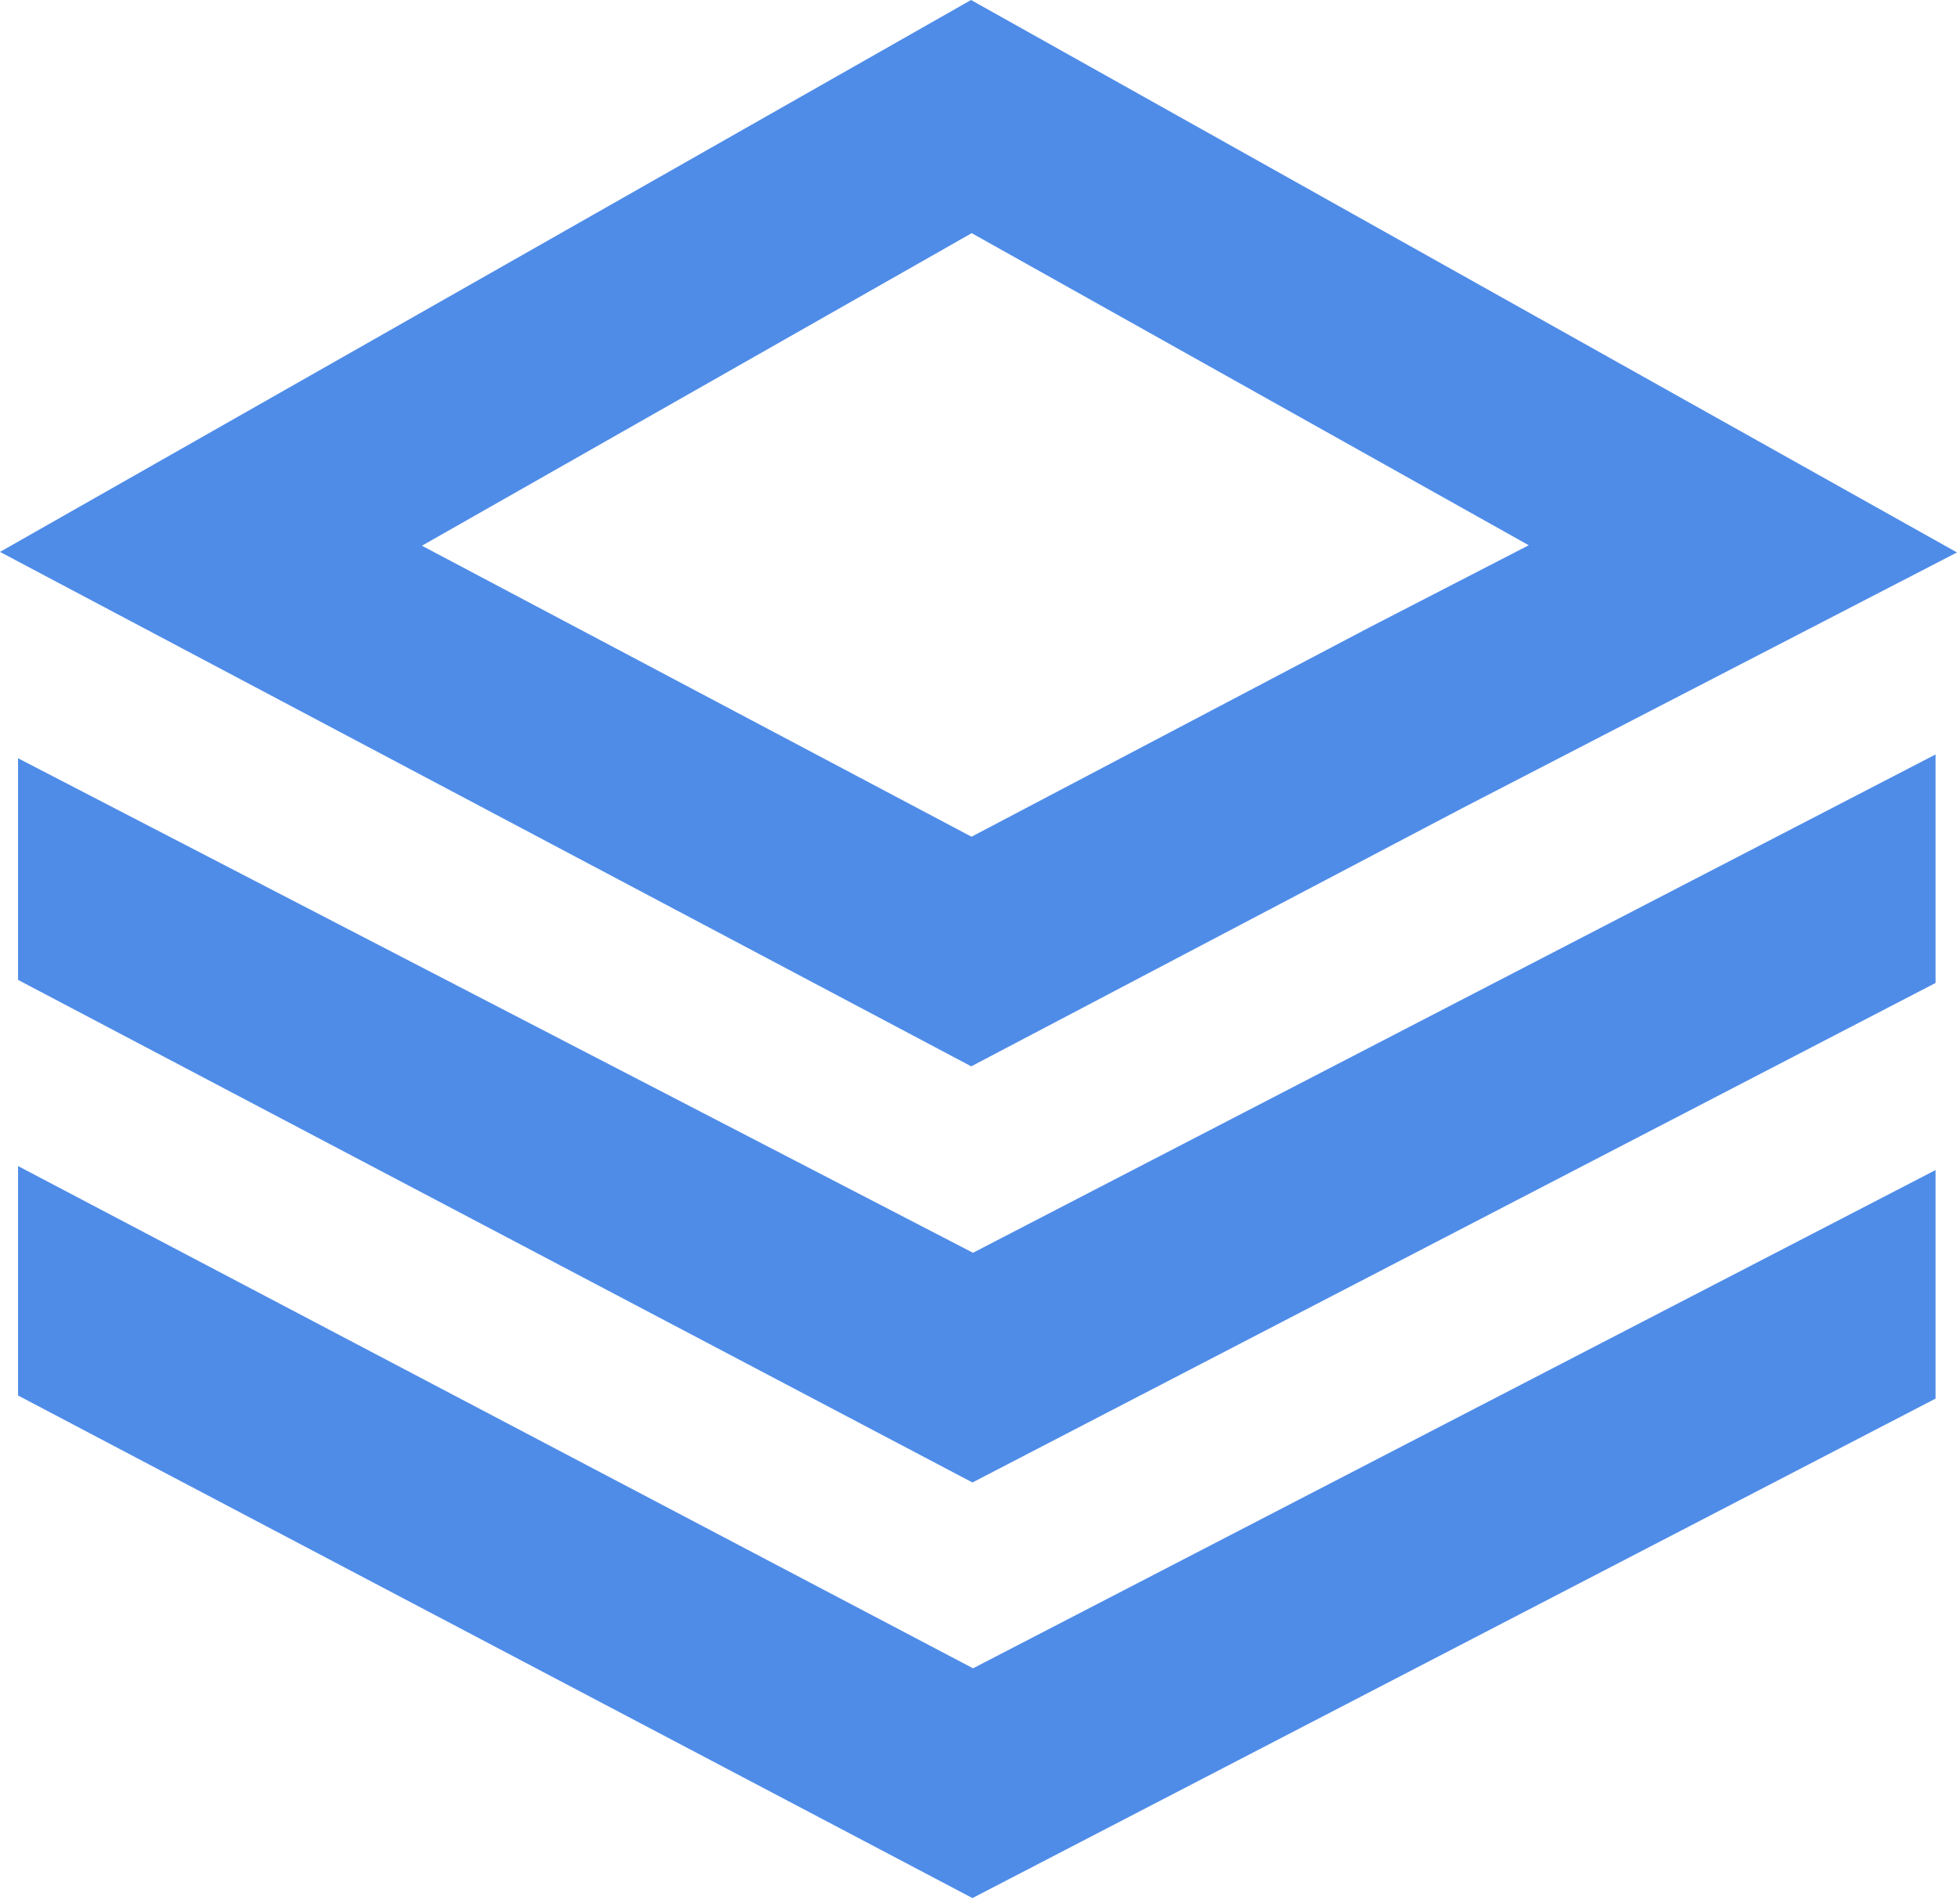
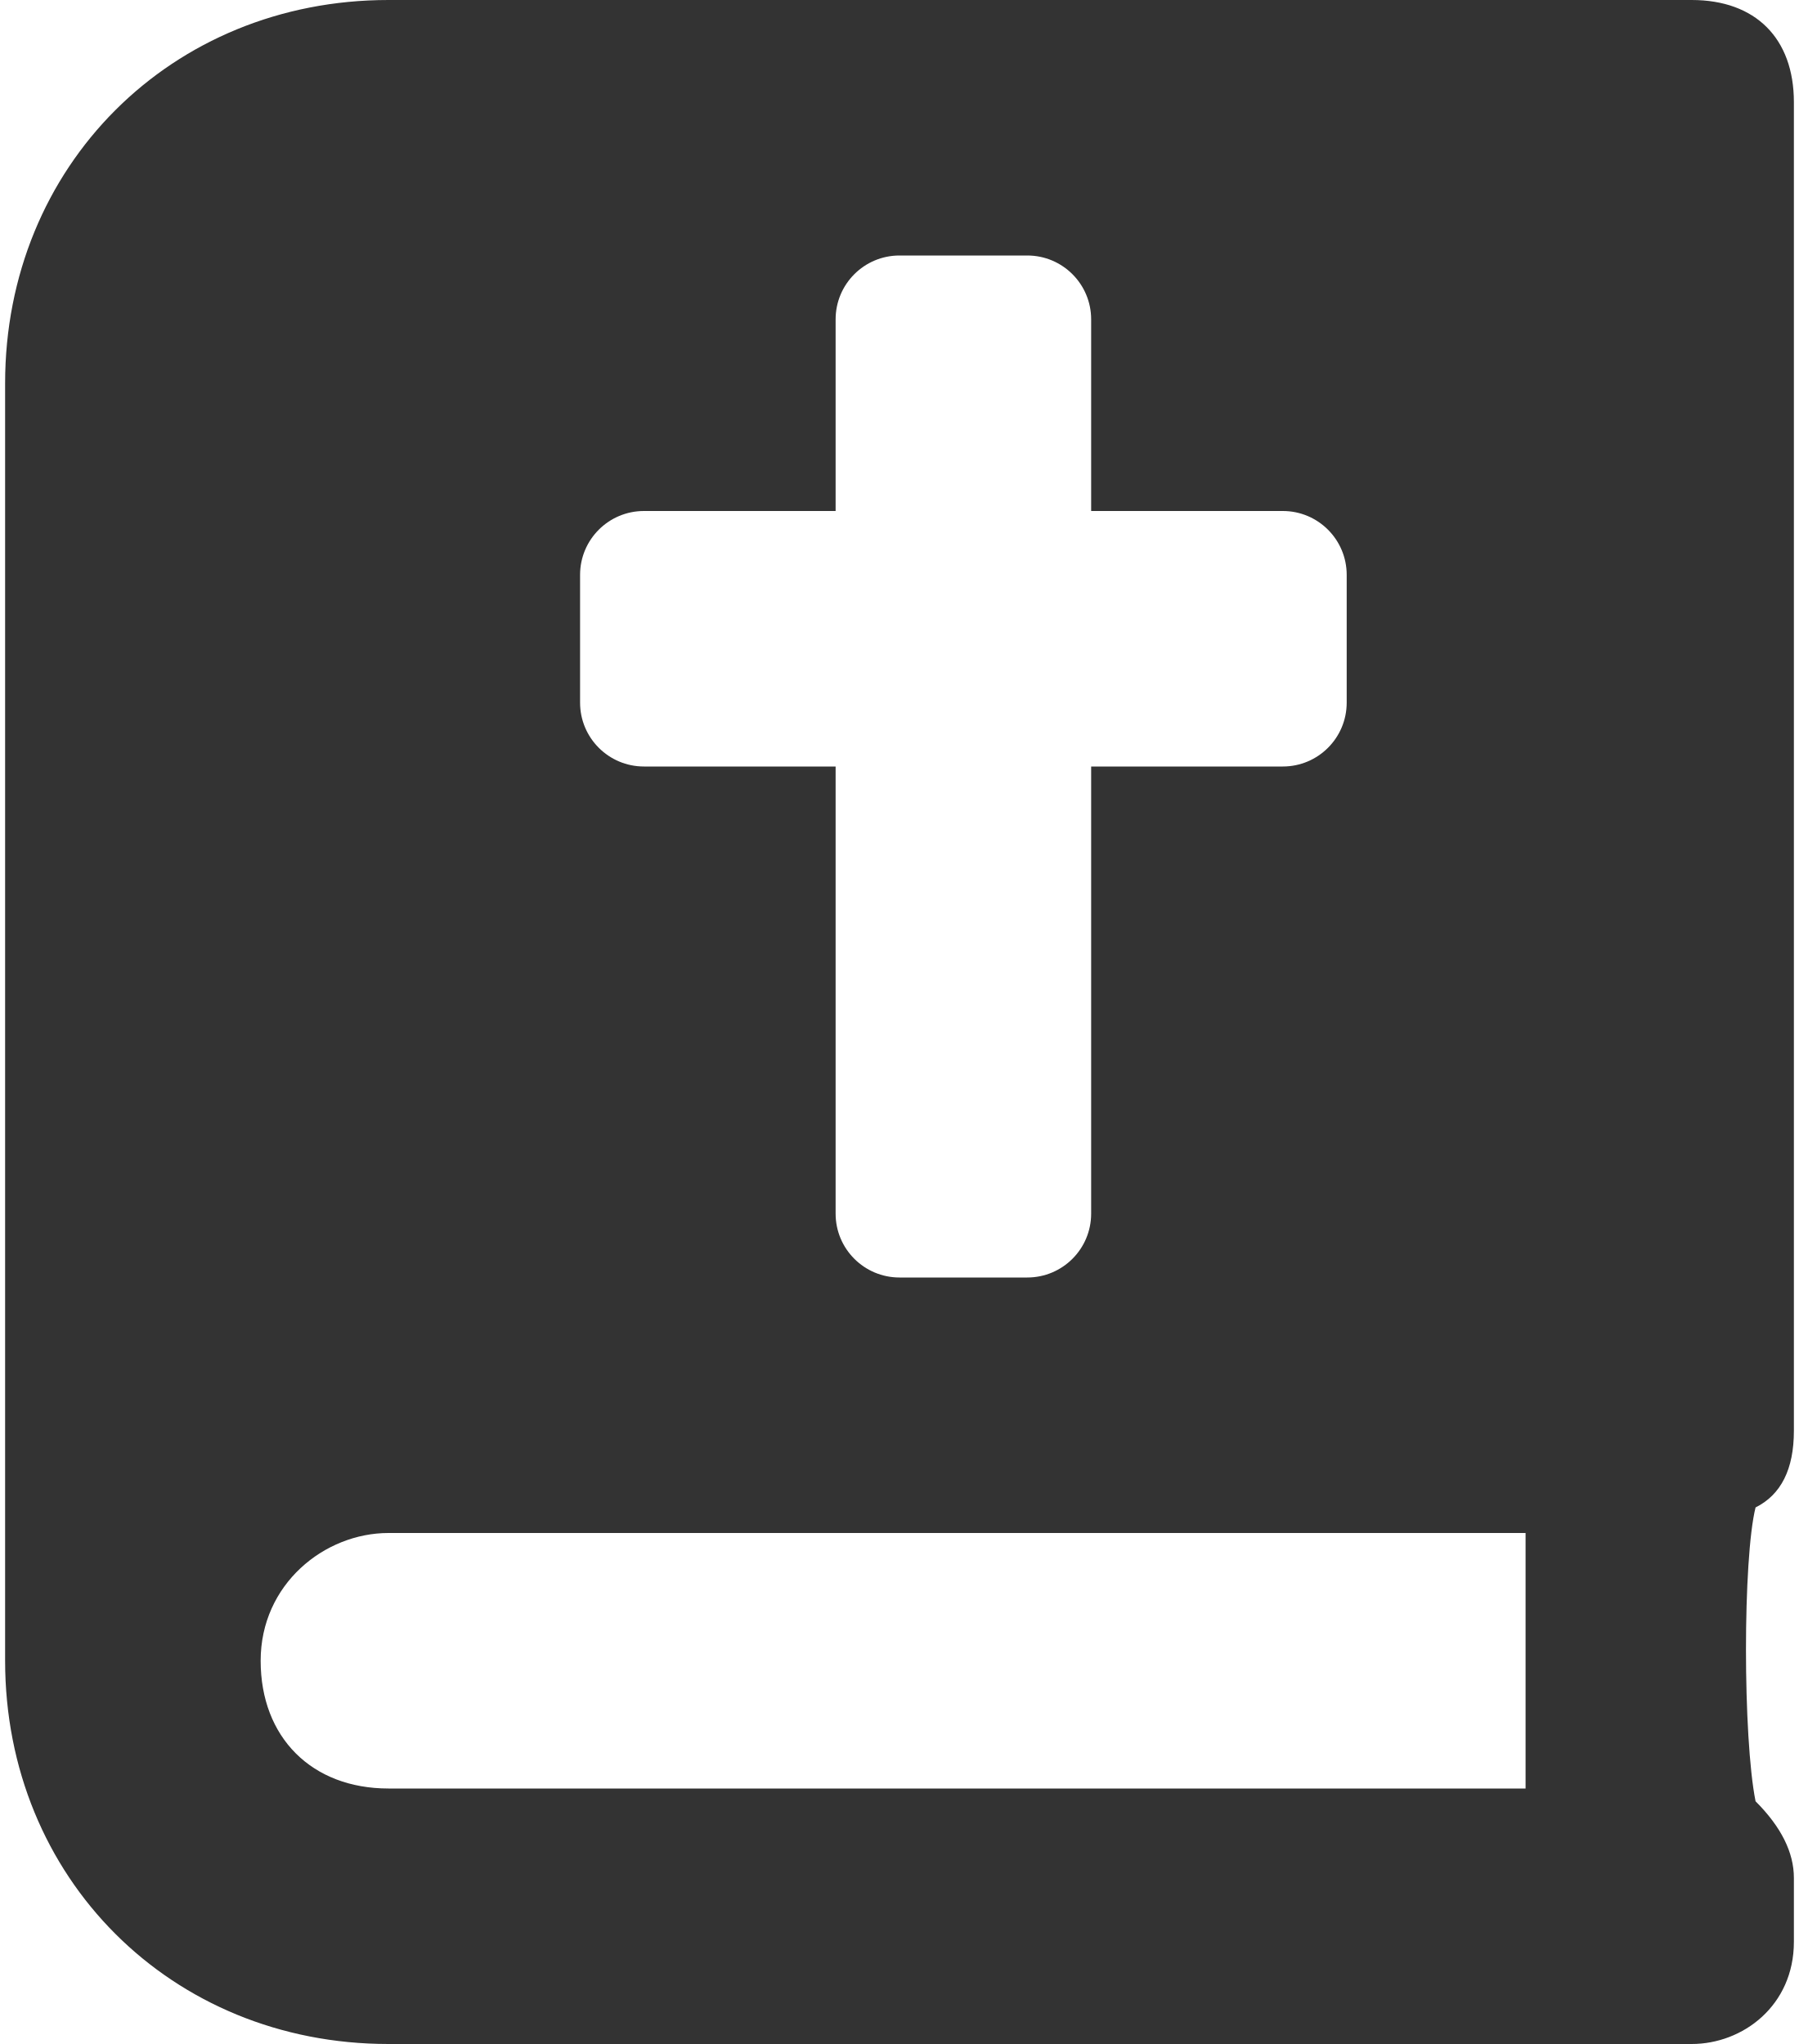
- <svg xmlns="http://www.w3.org/2000/svg" width="256" height="249" viewBox="0 0 256 249">
-   <path fill="#4F8CE8" d="m2.36 152.515l124.927 65.694l125.91-65.171v29.895l-125.989 65.328L2.36 182.524zM253.197 98.68v29.887l-125.989 65.336L2.36 128.166v-28.99l124.918 64.683zM127.025 0L256 72.258l-64.727 33.455l-64.222 33.762L0 72.188zm.087 30.496L55.194 71.378l71.892 38.062l52.103-27.406l20.79-10.717z" />
+ <svg xmlns="http://www.w3.org/2000/svg" width="0.88em" height="1em" viewBox="0 0 448 512">
+   <path fill="#333" d="M448 358.4V25.6c0-16-9.6-25.6-25.6-25.6H96C41.6 0 0 41.6 0 96v320c0 54.4 41.6 96 96 96h326.4c12.8 0 25.6-9.6 25.6-25.6v-16c0-6.4-3.2-12.8-9.6-19.2c-3.2-16-3.2-60.8 0-73.6c6.4-3.2 9.6-9.6 9.6-19.2M144 144c0-8.84 7.16-16 16-16h48V80c0-8.84 7.16-16 16-16h32c8.84 0 16 7.16 16 16v48h48c8.84 0 16 7.16 16 16v32c0 8.84-7.16 16-16 16h-48v112c0 8.84-7.16 16-16 16h-32c-8.84 0-16-7.16-16-16V192h-48c-8.84 0-16-7.16-16-16zm236.8 304H96c-19.2 0-32-12.8-32-32s16-32 32-32h284.8z" />
</svg>
